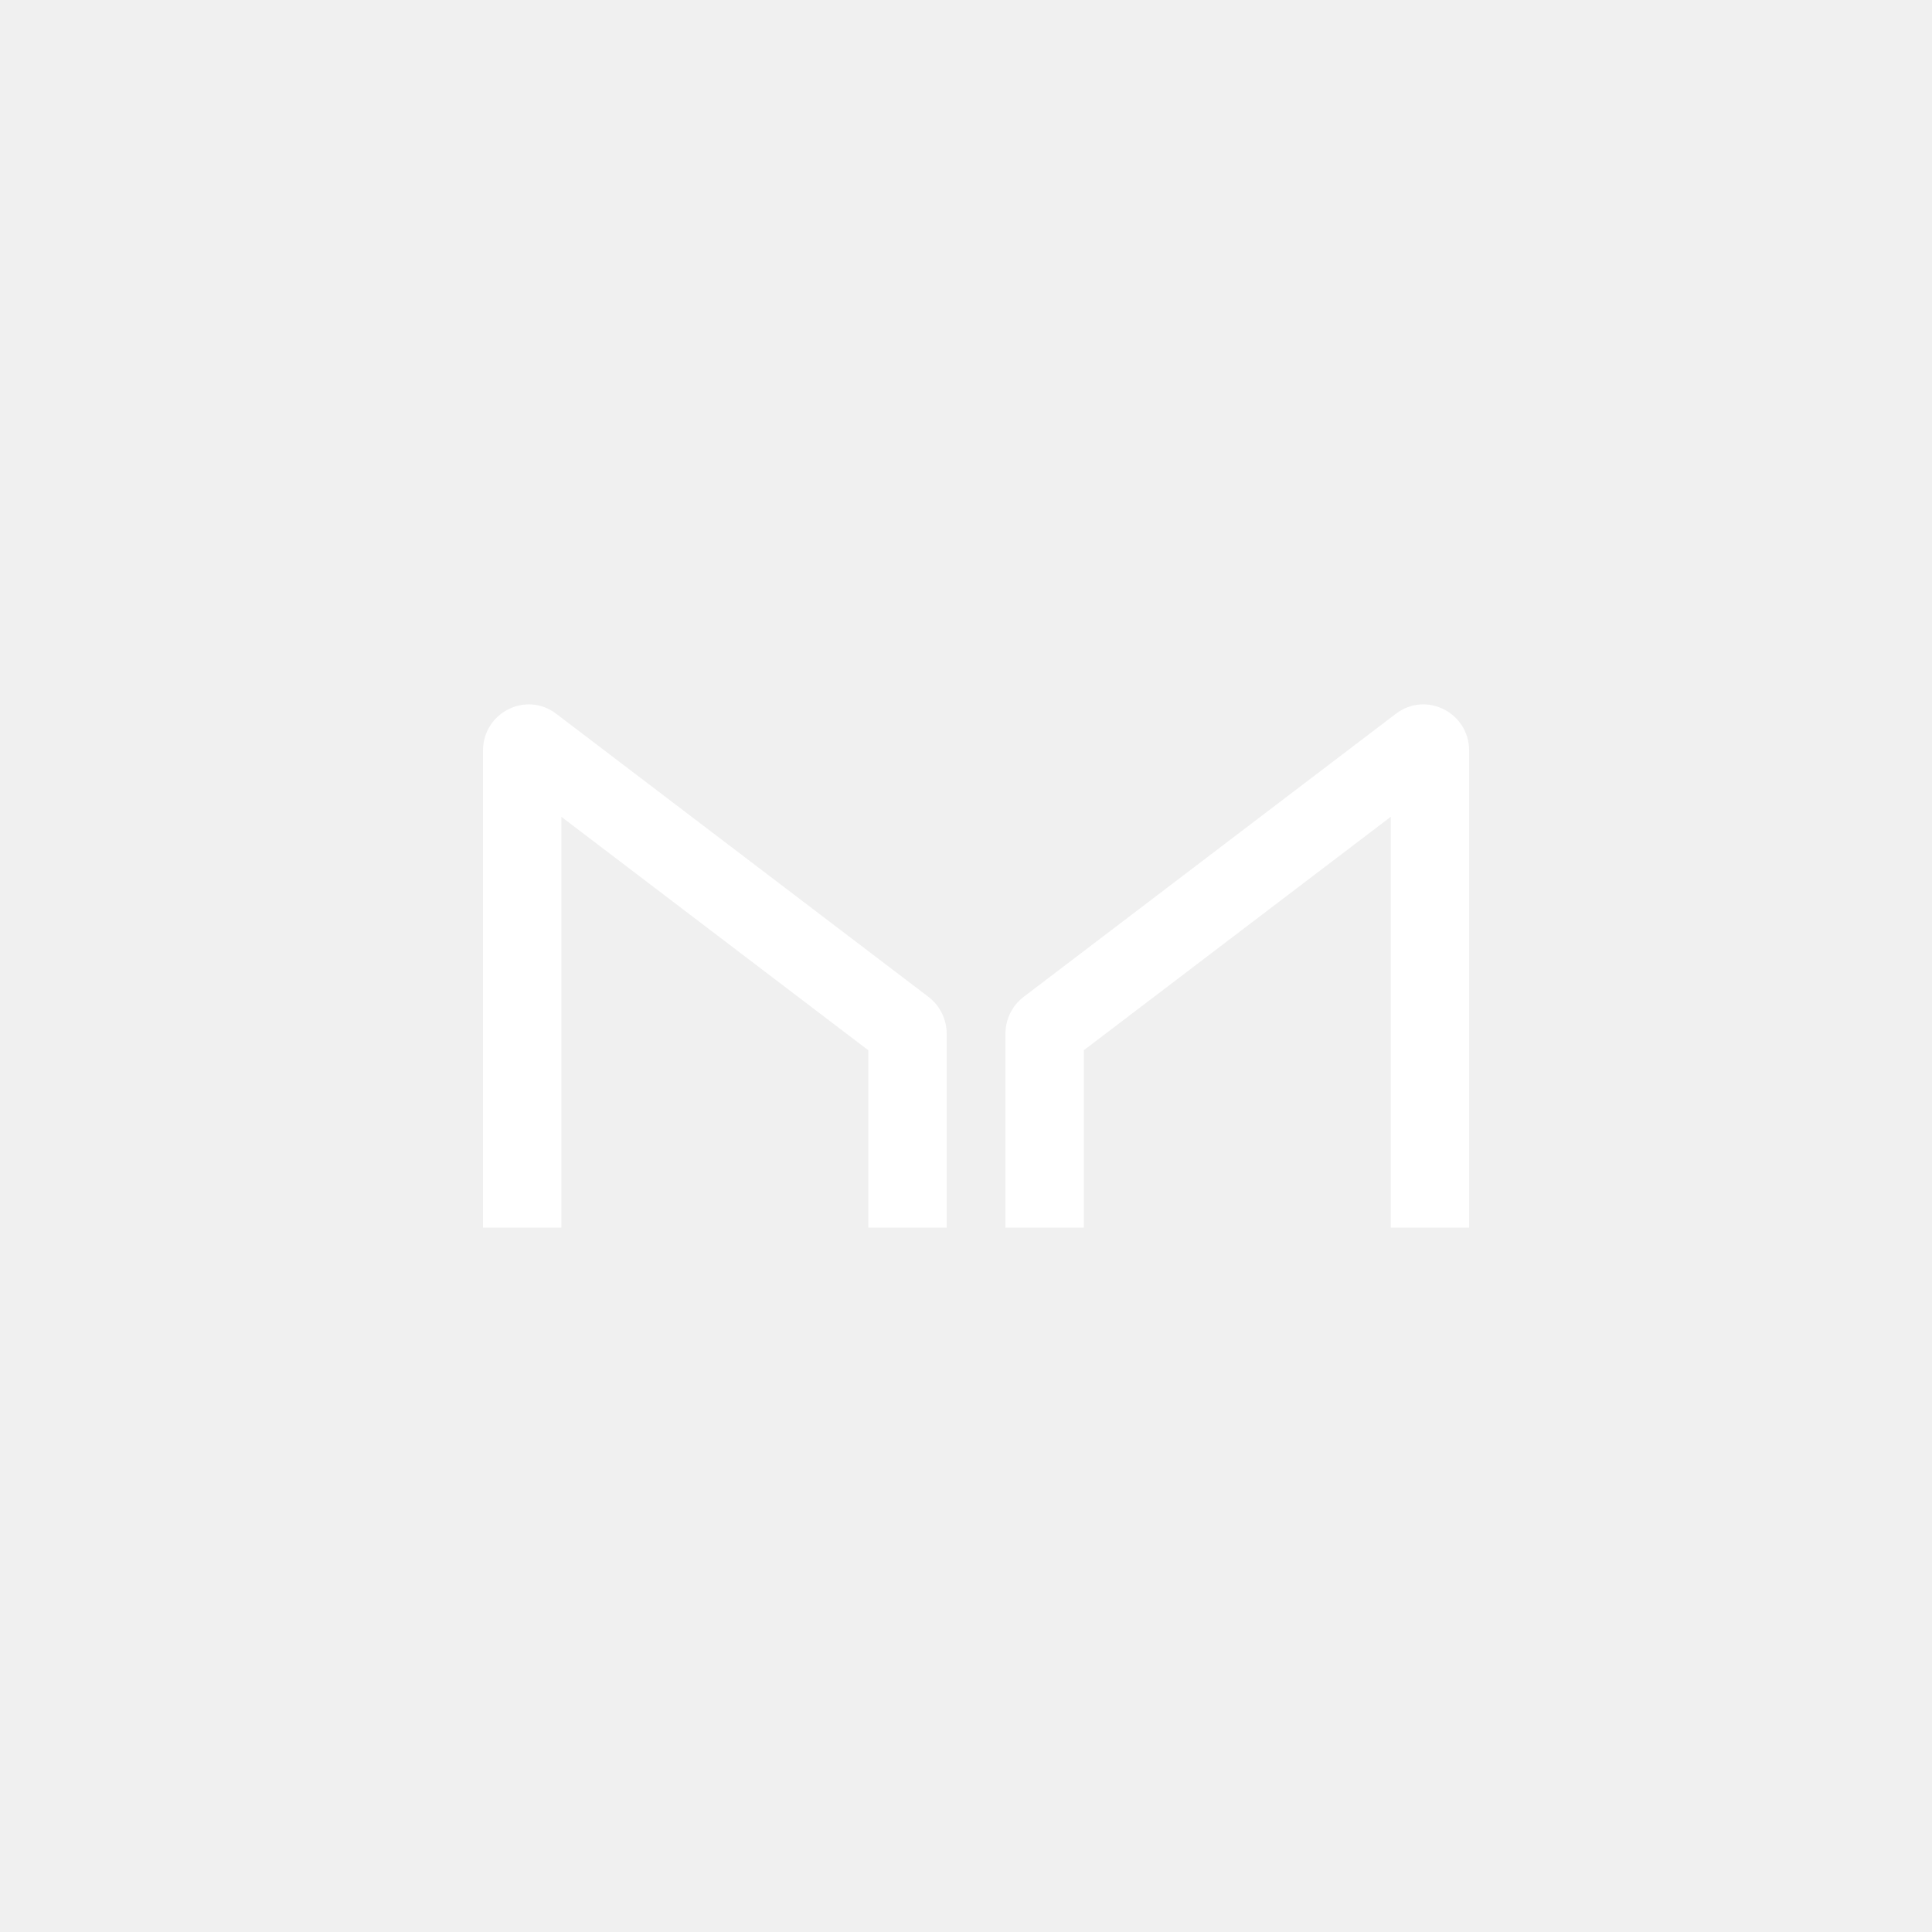
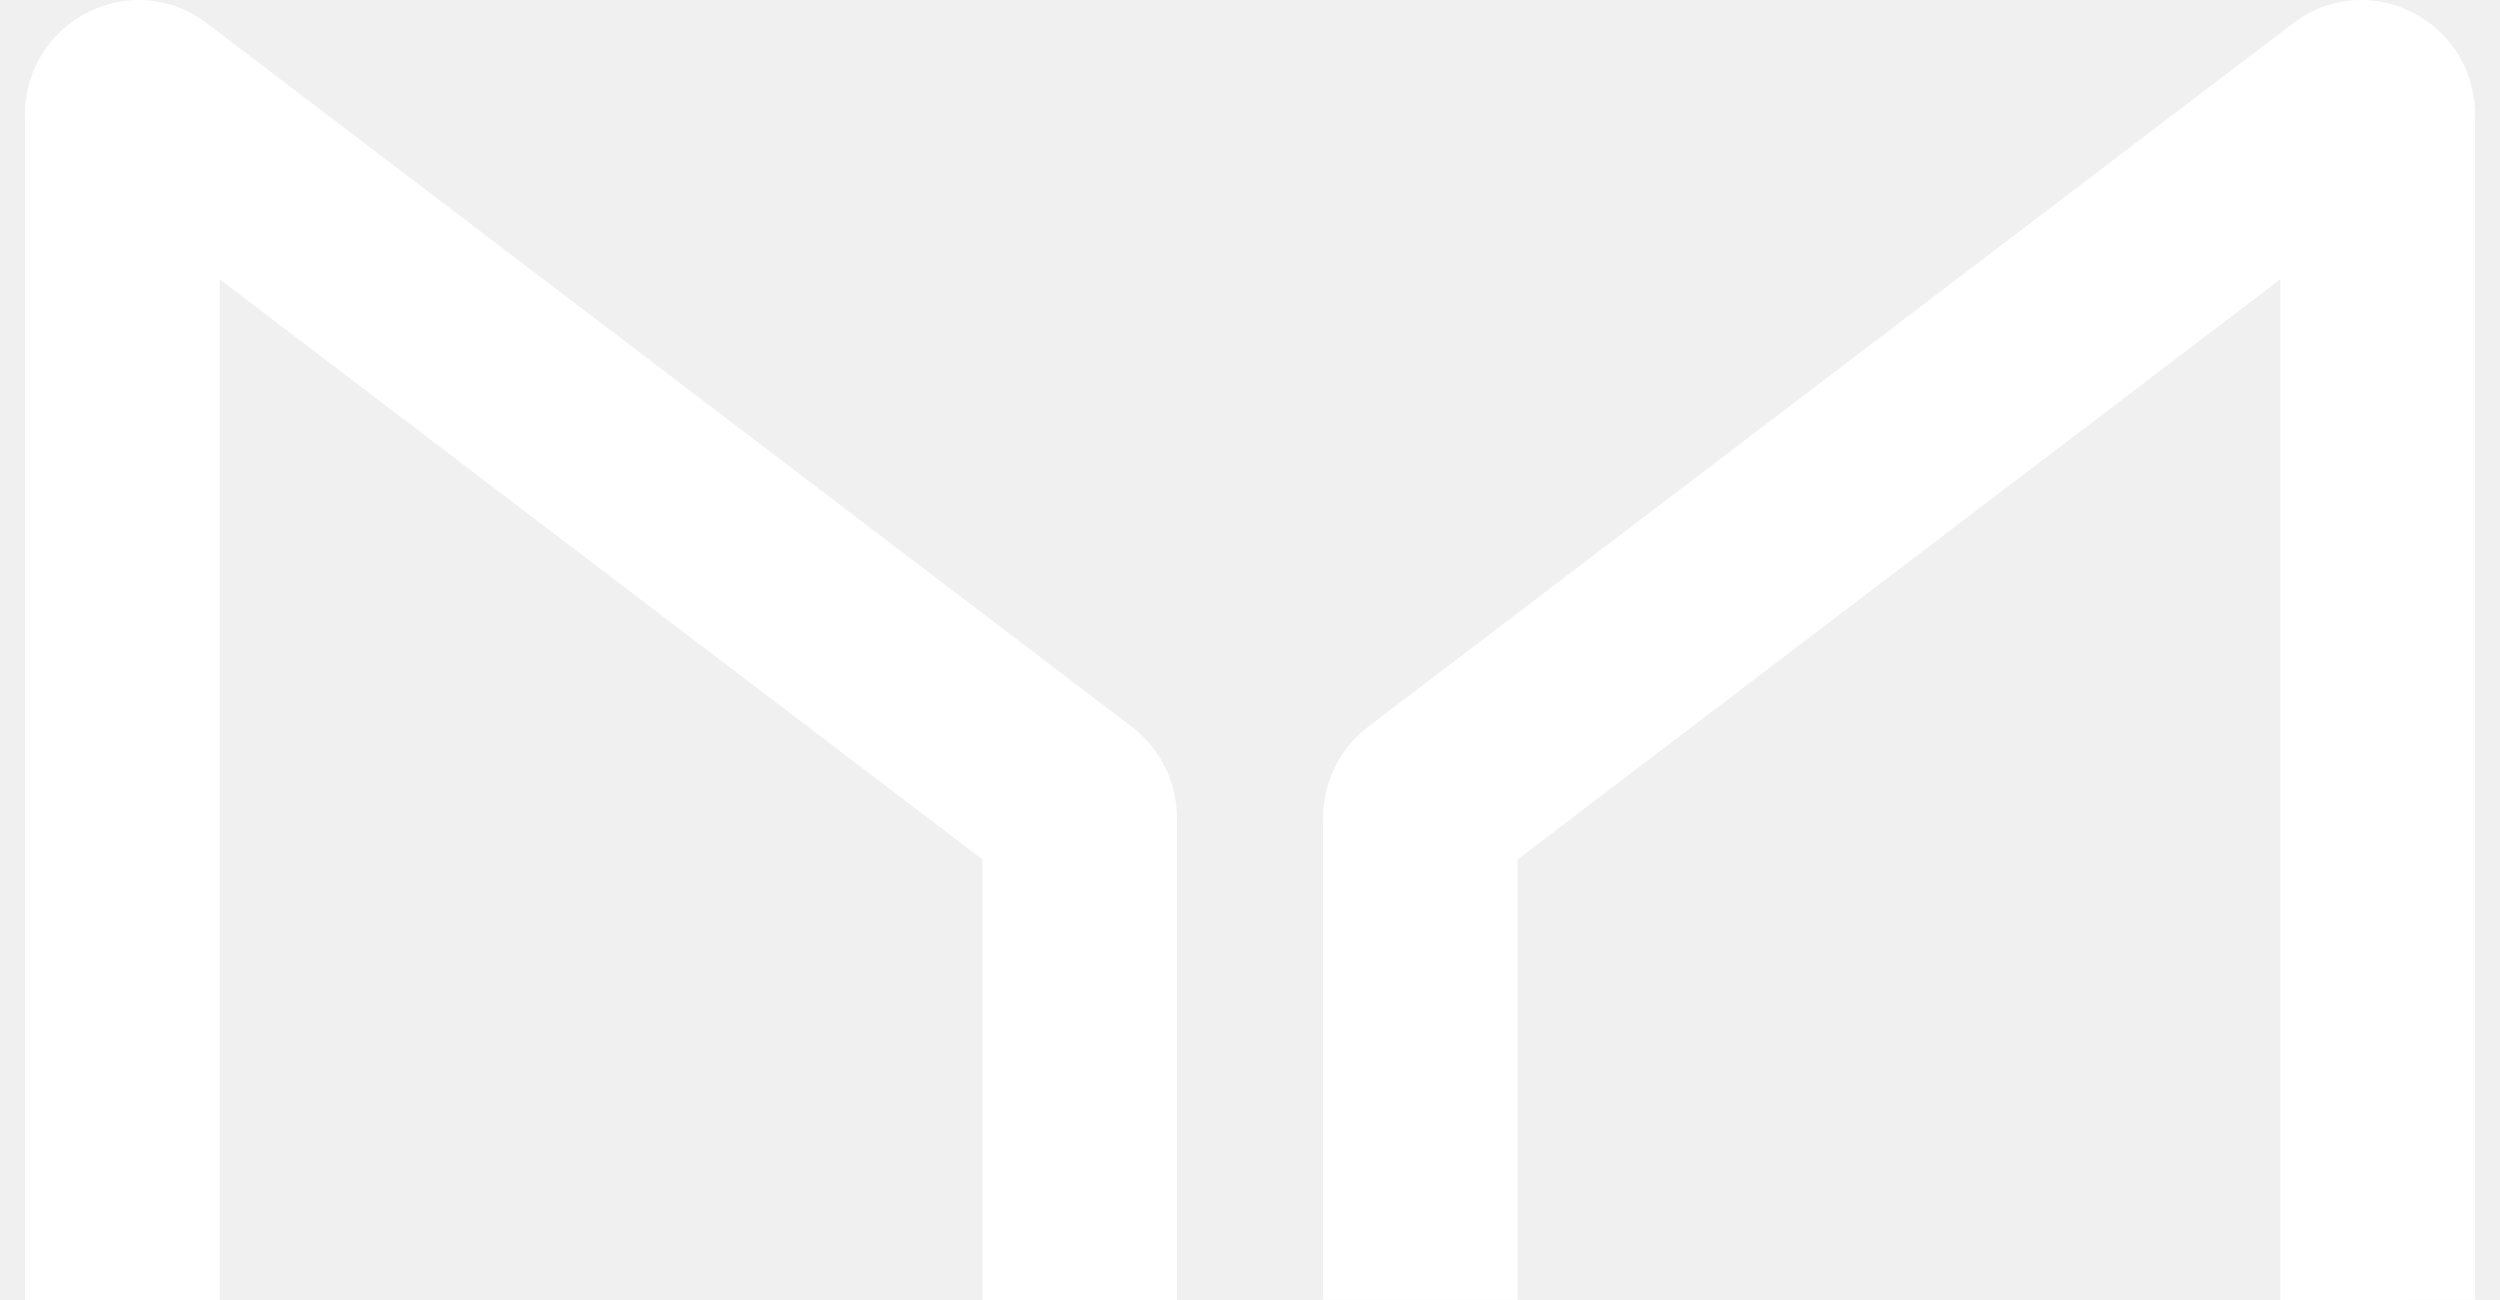
- <svg xmlns="http://www.w3.org/2000/svg" fill="none" height="96" viewBox="0 0 96 96" width="96">
-   <g fill="#fff">
-     <path d="m27.894 40.586v20.414h-3.894v-23.7c0-1.894 2.14-2.973 3.637-1.834l18.497 14.068c.57.434.906 1.113.906 1.834v9.632h-3.894v-8.813z" />
-     <path d="m69.106 61v-20.414l-15.252 11.6v8.813h-3.894v-9.632c0-.721.335-1.401.906-1.834l18.497-14.068c1.497-1.139 3.637-.059 3.637 1.834v23.7z" />
+ <svg xmlns="http://www.w3.org/2000/svg" fill="none" height="26" viewBox="0 0 50 26" width="50">
+   <clipPath id="a">
+     <path d="m0 0h50v26h-50z" />
+   </clipPath>
+   <g clip-path="url(#a)" fill="#fff">
+     <path d="m4.394 5.586v20.414h-3.894v-23.7c0-1.894 2.14-2.973 3.637-1.834l18.497 14.068c.57.434.906 1.113.906 1.834v9.632h-3.894v-8.813z" />
+     <path d="m45.606 26v-20.414l-15.252 11.6v8.813h-3.894v-9.632c0-.721.335-1.401.906-1.834l18.497-14.068c1.497-1.139 3.637-.059 3.637 1.834v23.7z" />
  </g>
</svg>
